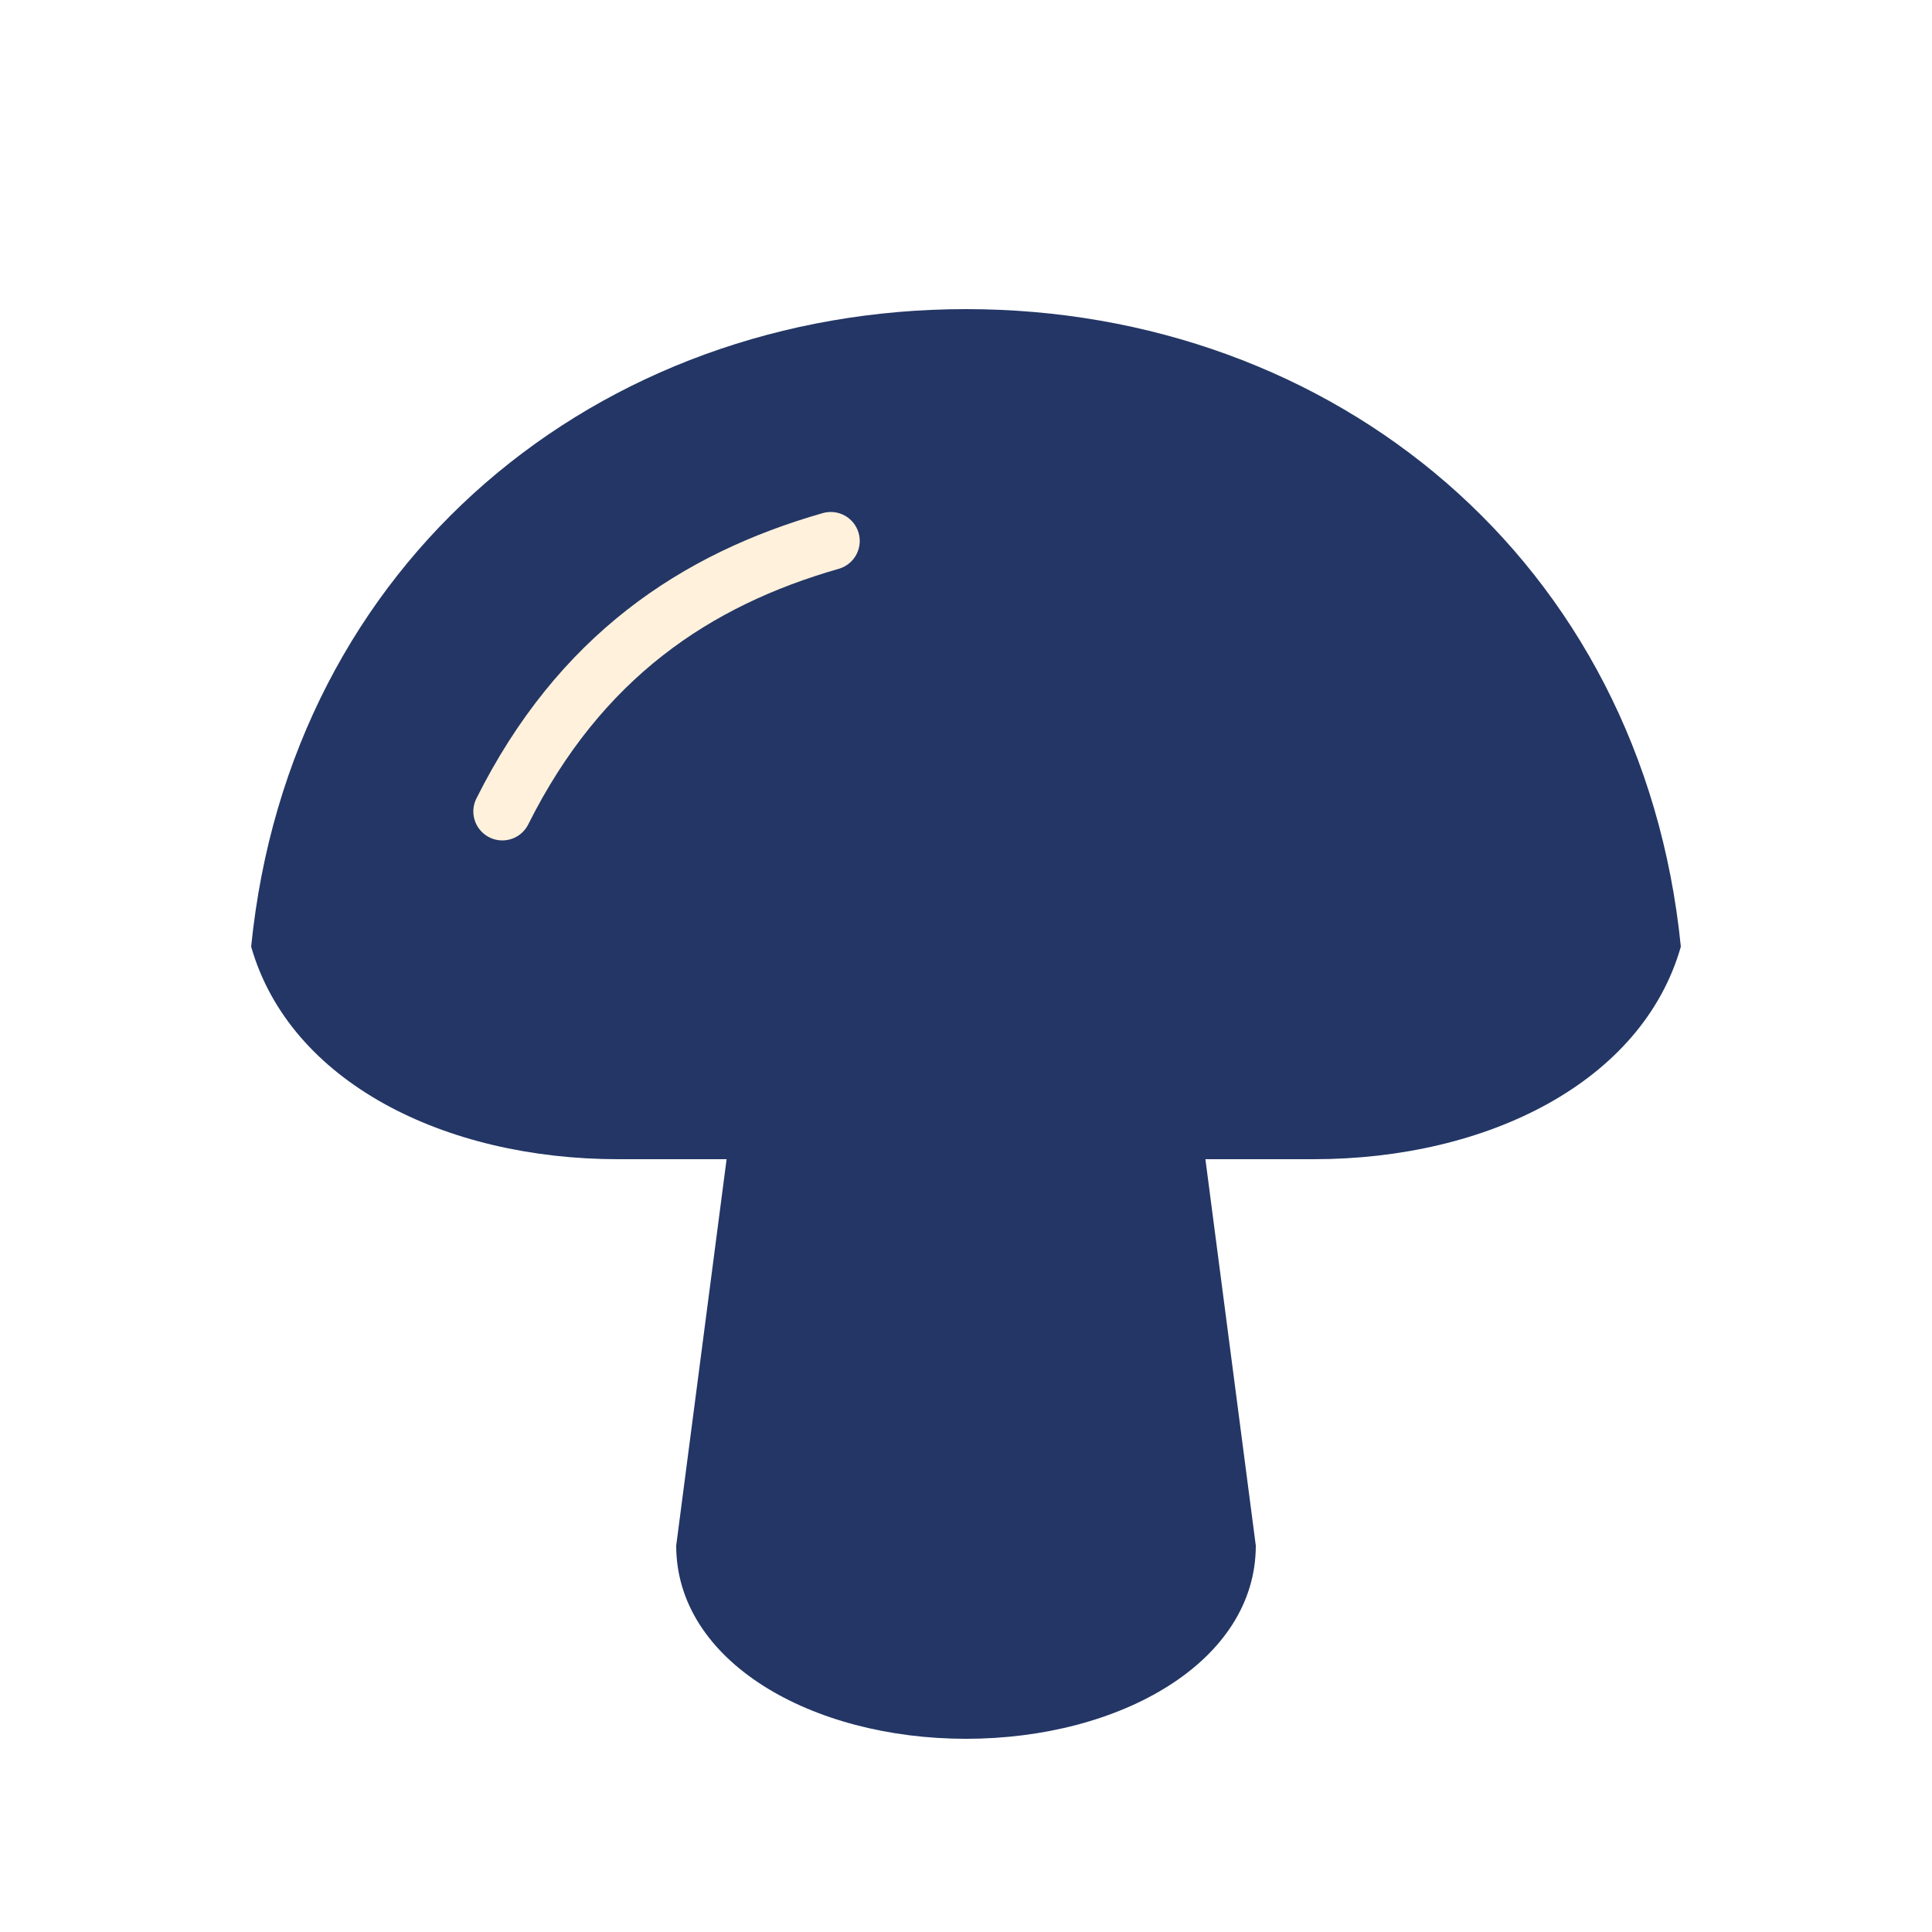
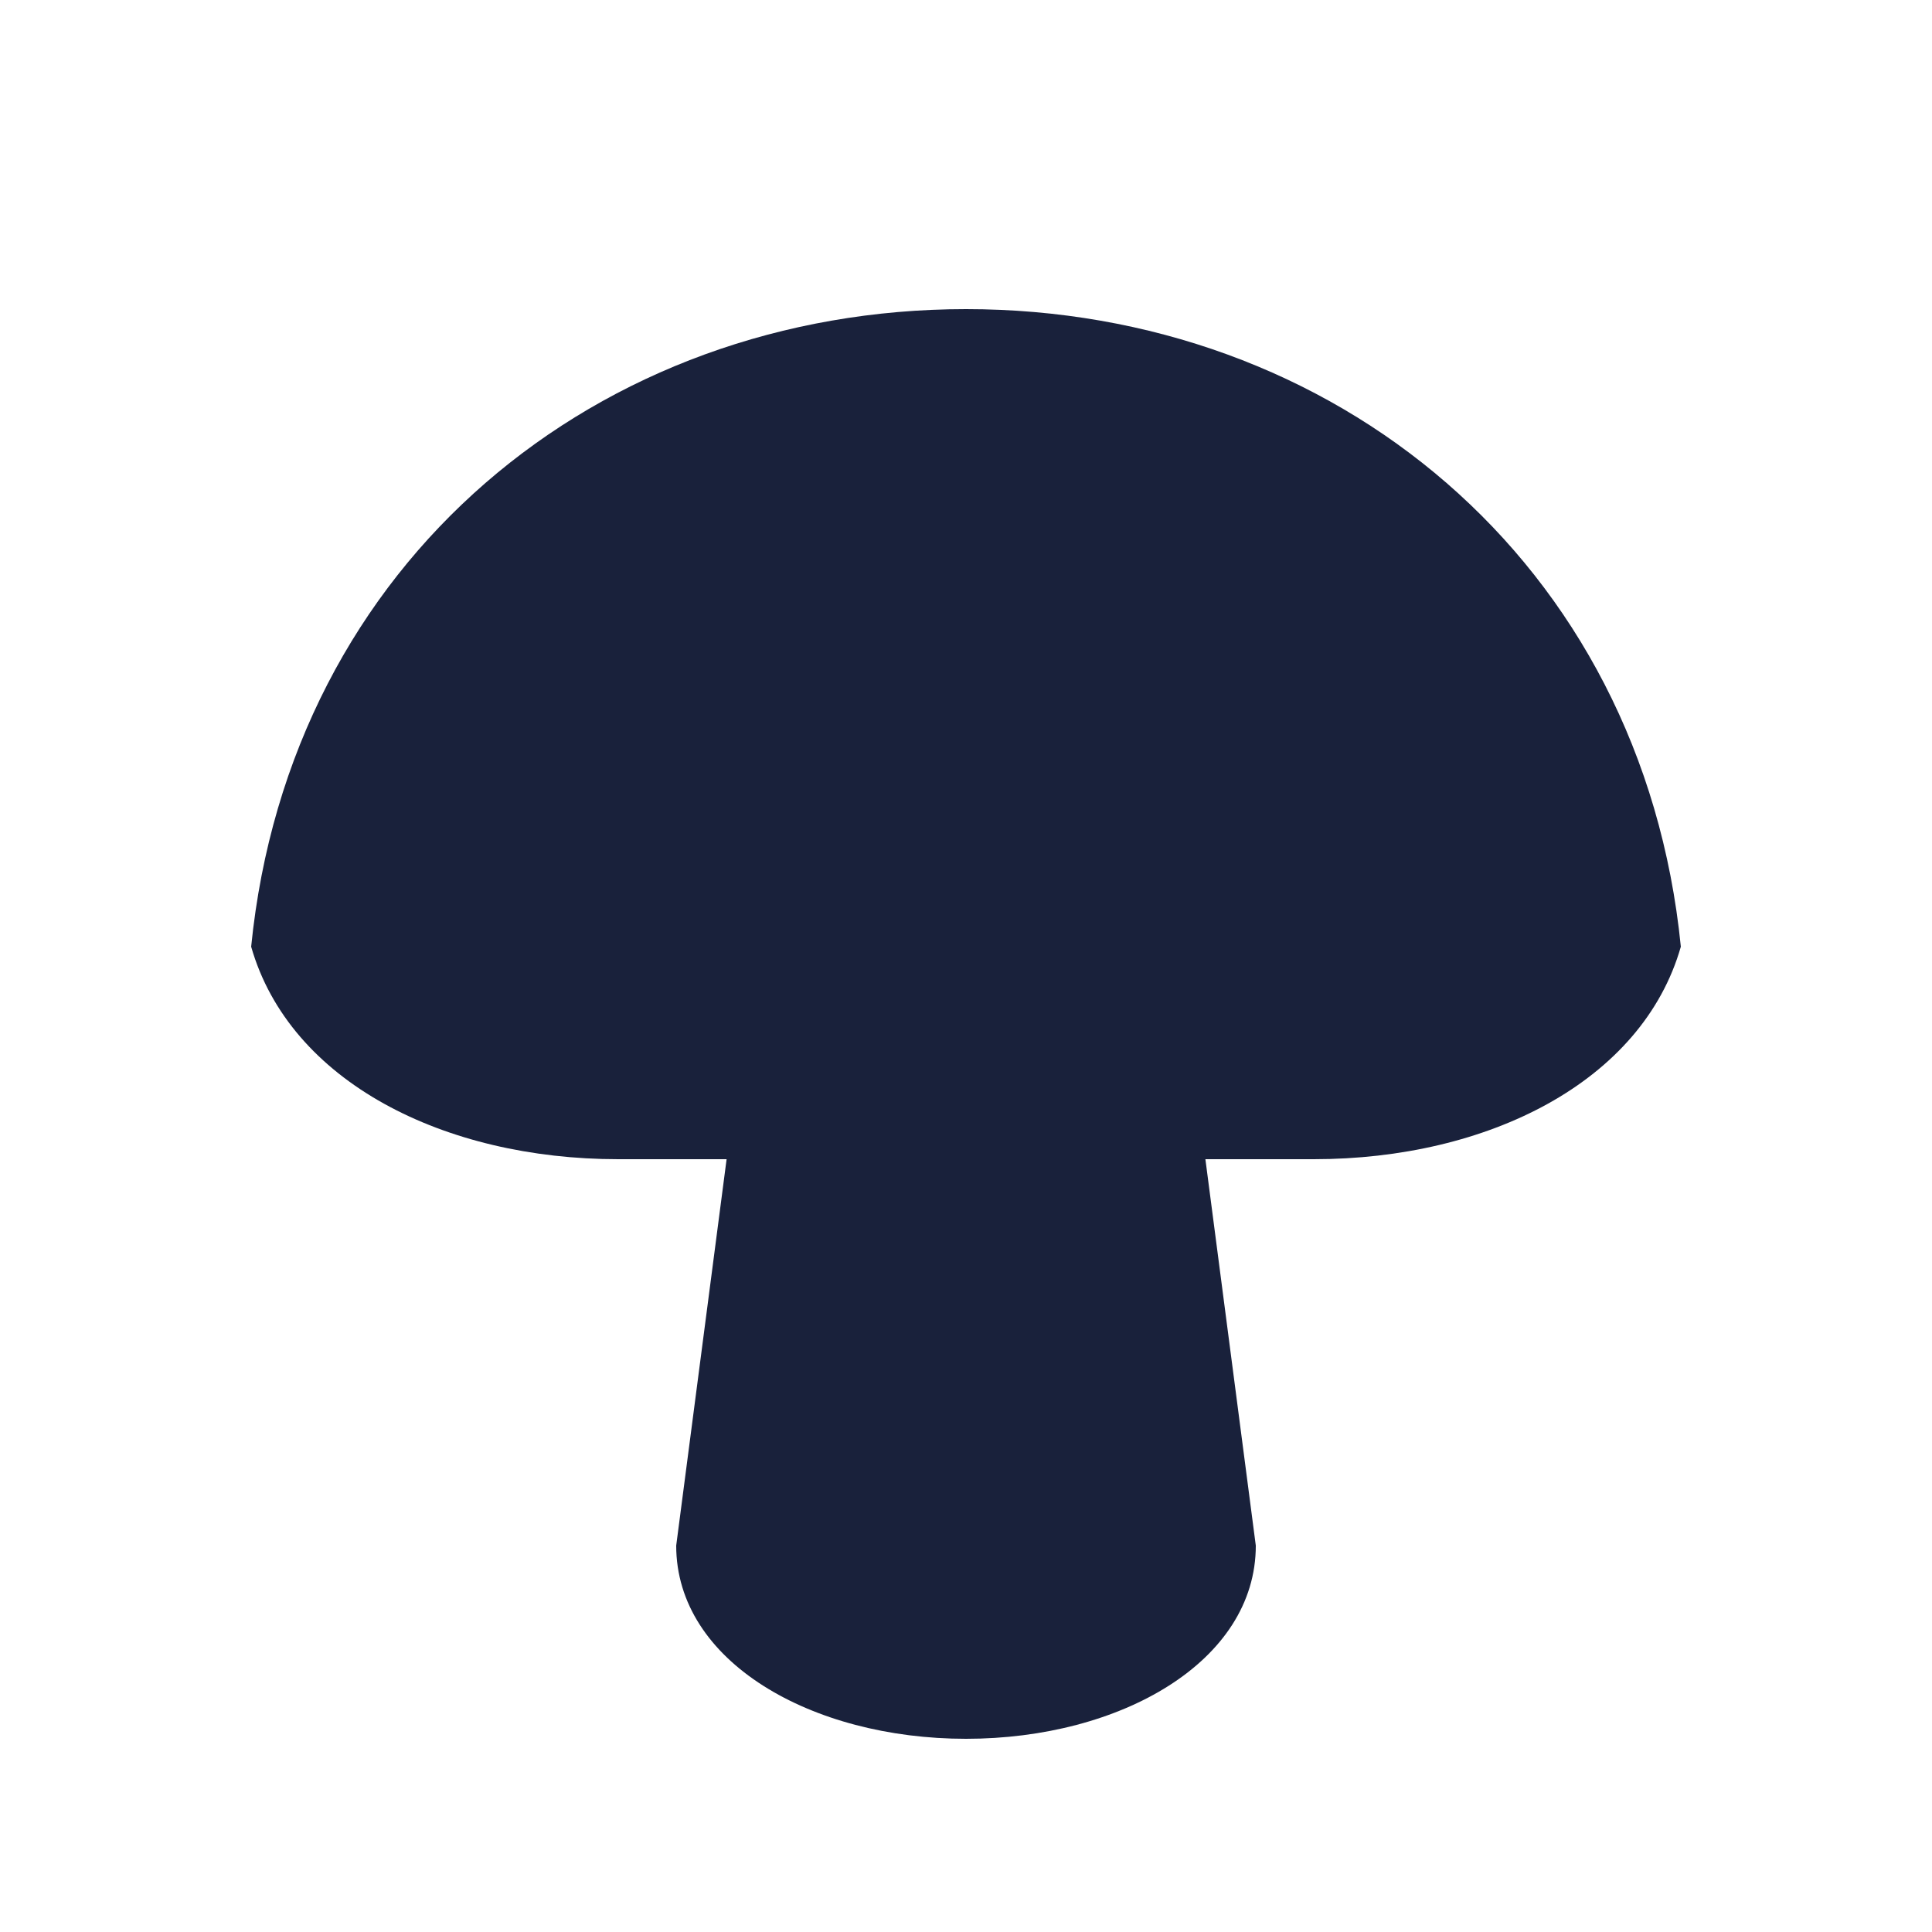
- <svg xmlns="http://www.w3.org/2000/svg" viewBox="0 0 100 100" role="presentation">
-   <g fill="#233665">
+ <svg xmlns="http://www.w3.org/2000/svg" viewBox="0 0 100 100">
+   <g fill="#19213b">
    <path d="M13 49c2-20 18-33 37-33s35 13 37 33c-2 7-10 11-19 11H32c-9 0-17-4-19-11Z" />
    <path d="M38 57h24l3 23c0 6-7 10-15 10s-15-4-15-10z" />
-     <path d="M26 42c4-8 10-12 17-14" fill="none" stroke="#fff1dc" stroke-width="3" stroke-linecap="round" />
  </g>
</svg>
